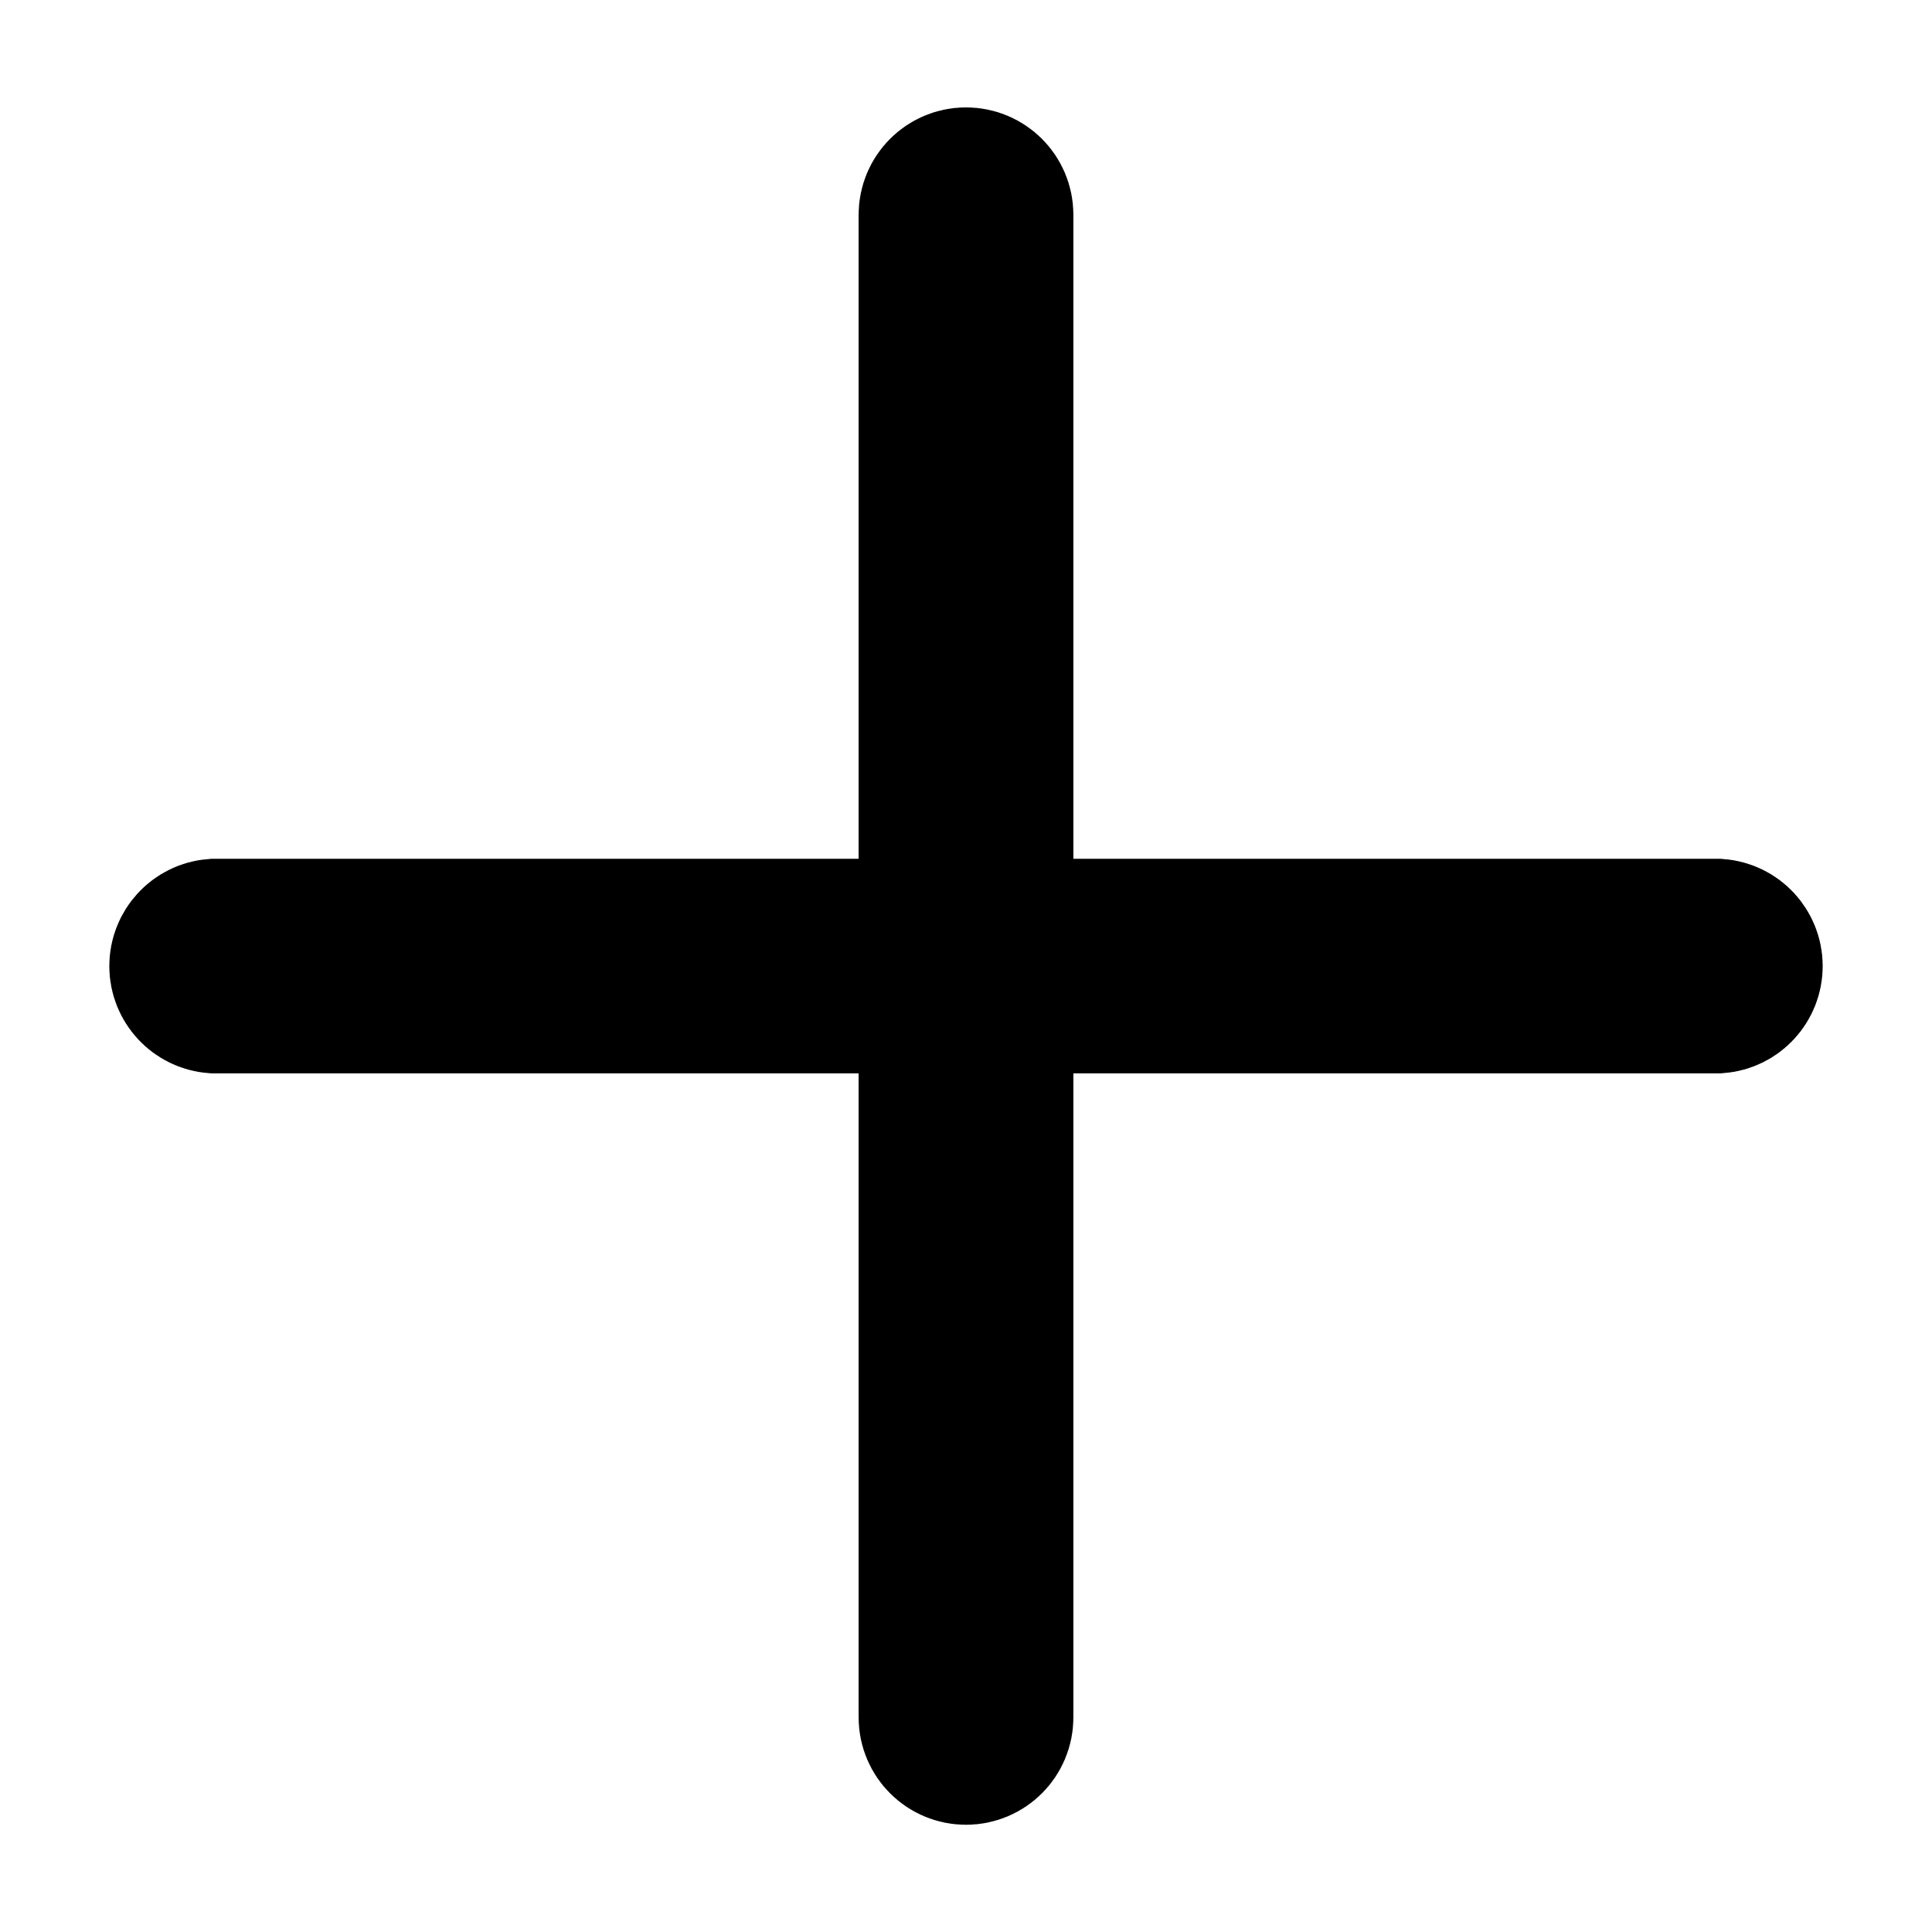
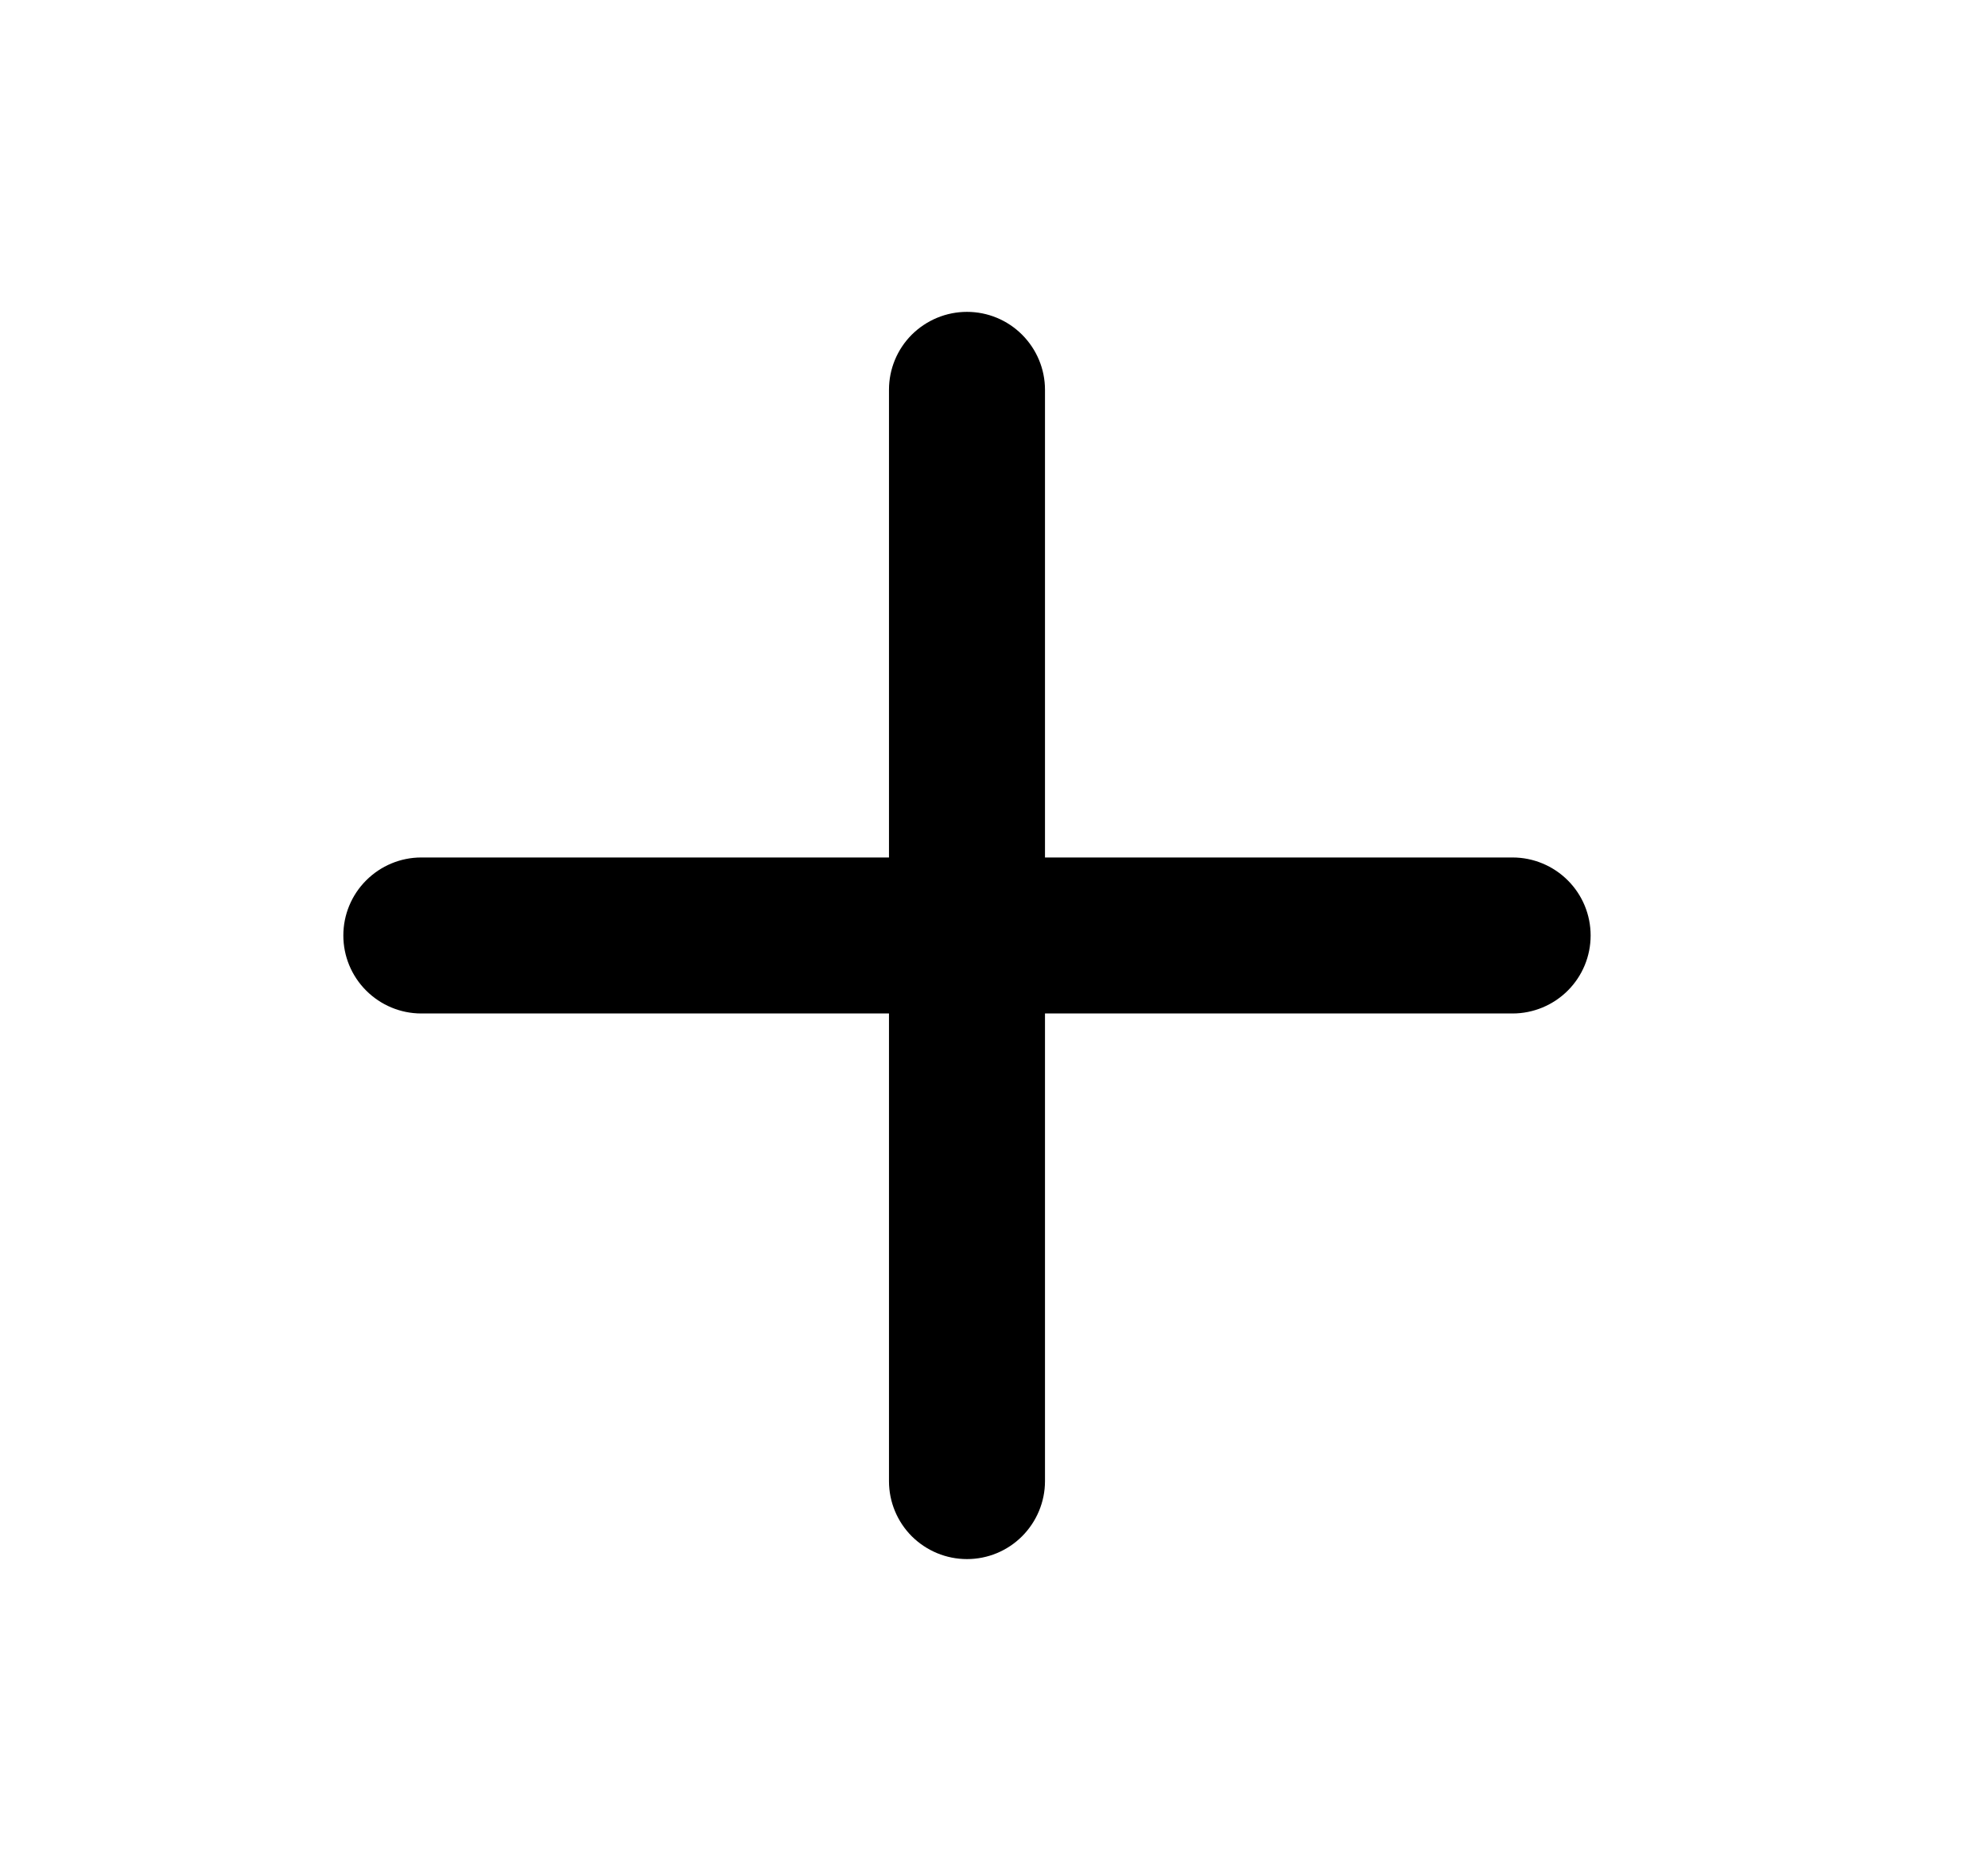
- <svg xmlns="http://www.w3.org/2000/svg" width="12" height="12" fill="none">
-   <path d="M6.167 5.334v.5h4.5a.167.167 0 0 1 0 .333h-4.5v4.5a.166.166 0 1 1-.334 0v-4.5h-4.5a.167.167 0 0 1 0-.333h4.5v-4.5a.167.167 0 1 1 .334 0v4Z" fill="currentColor" stroke="currentColor" />
+ <svg xmlns="http://www.w3.org/2000/svg" viewBox="0 0 17 16" fill="none">
+   <path d="M12.935 7.333H8.936V3.333C8.936 3.156 8.865 2.987 8.74 2.862C8.615 2.737 8.446 2.667 8.269 2.667C8.092 2.667 7.923 2.737 7.797 2.862C7.672 2.987 7.602 3.156 7.602 3.333V7.333H3.602C3.425 7.333 3.256 7.404 3.131 7.529C3.006 7.654 2.936 7.823 2.936 8C2.936 8.177 3.006 8.346 3.131 8.471C3.256 8.596 3.425 8.667 3.602 8.667H7.602V12.667C7.602 12.843 7.672 13.013 7.797 13.138C7.923 13.263 8.092 13.333 8.269 13.333C8.446 13.333 8.615 13.263 8.74 13.138C8.865 13.013 8.936 12.843 8.936 12.667V8.667H12.935C13.112 8.667 13.282 8.596 13.407 8.471C13.532 8.346 13.602 8.177 13.602 8C13.602 7.823 13.532 7.654 13.407 7.529C13.282 7.404 13.112 7.333 12.935 7.333Z" fill="currentColor" />
</svg>
